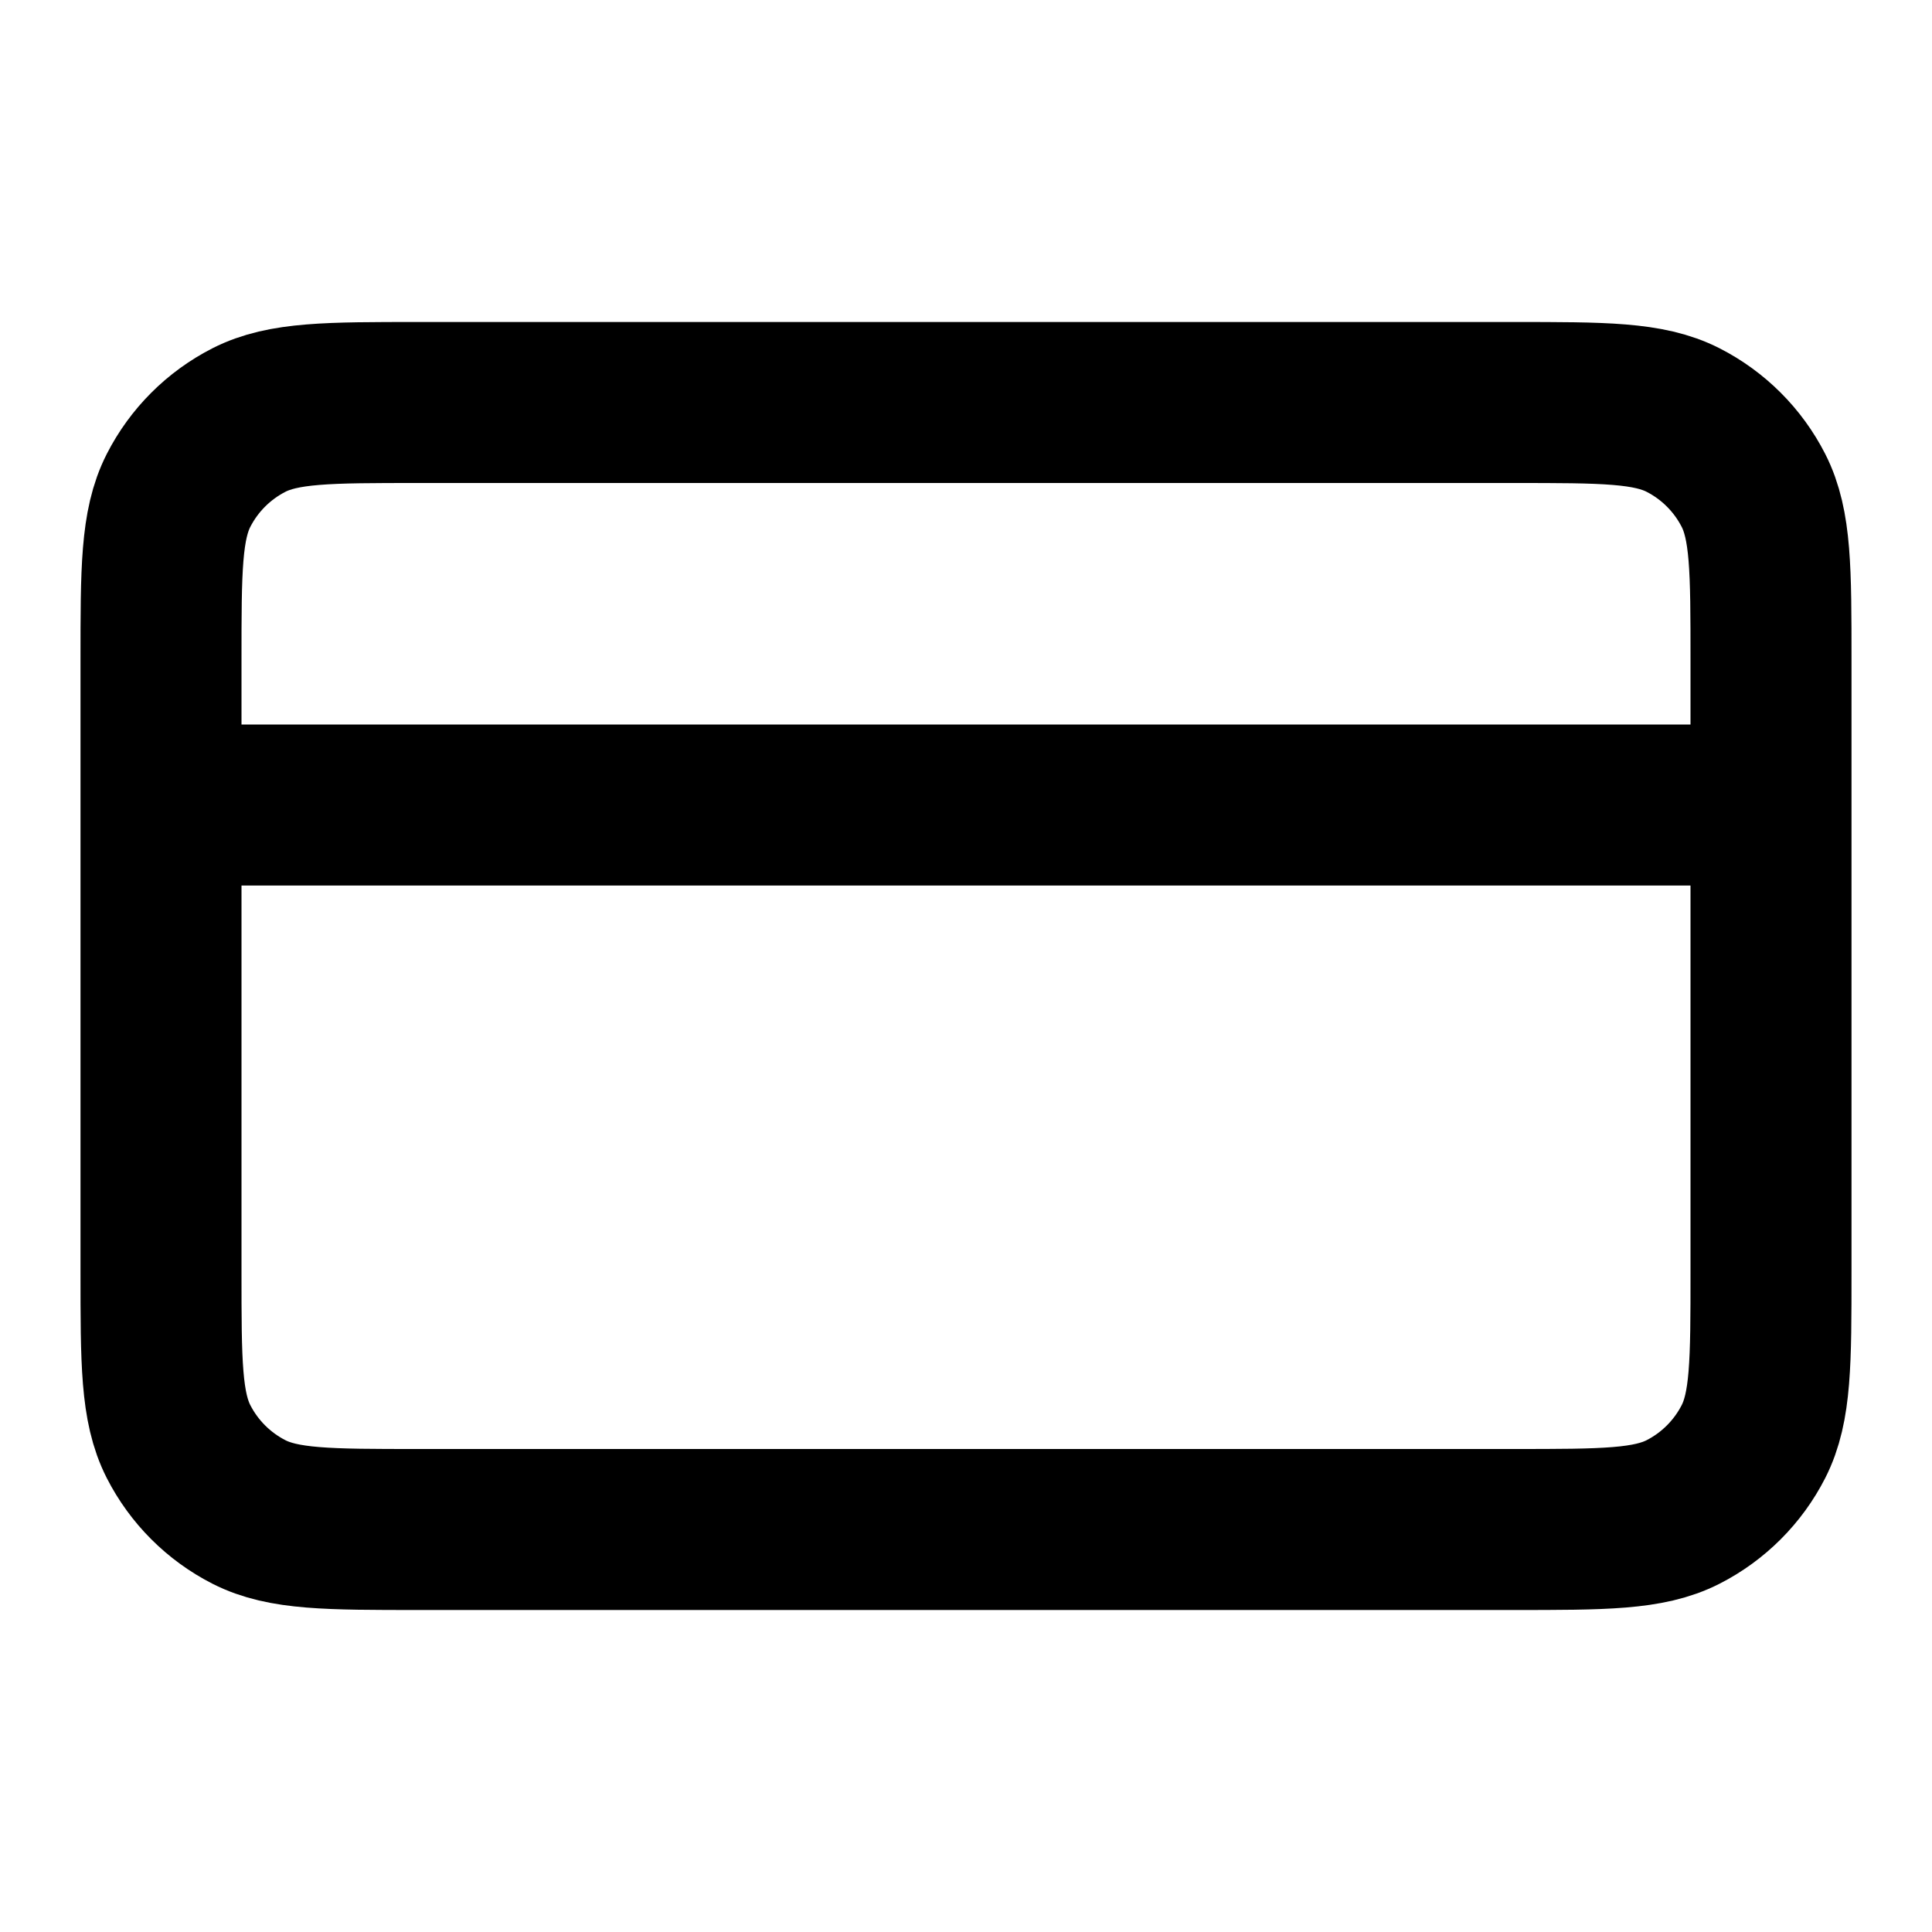
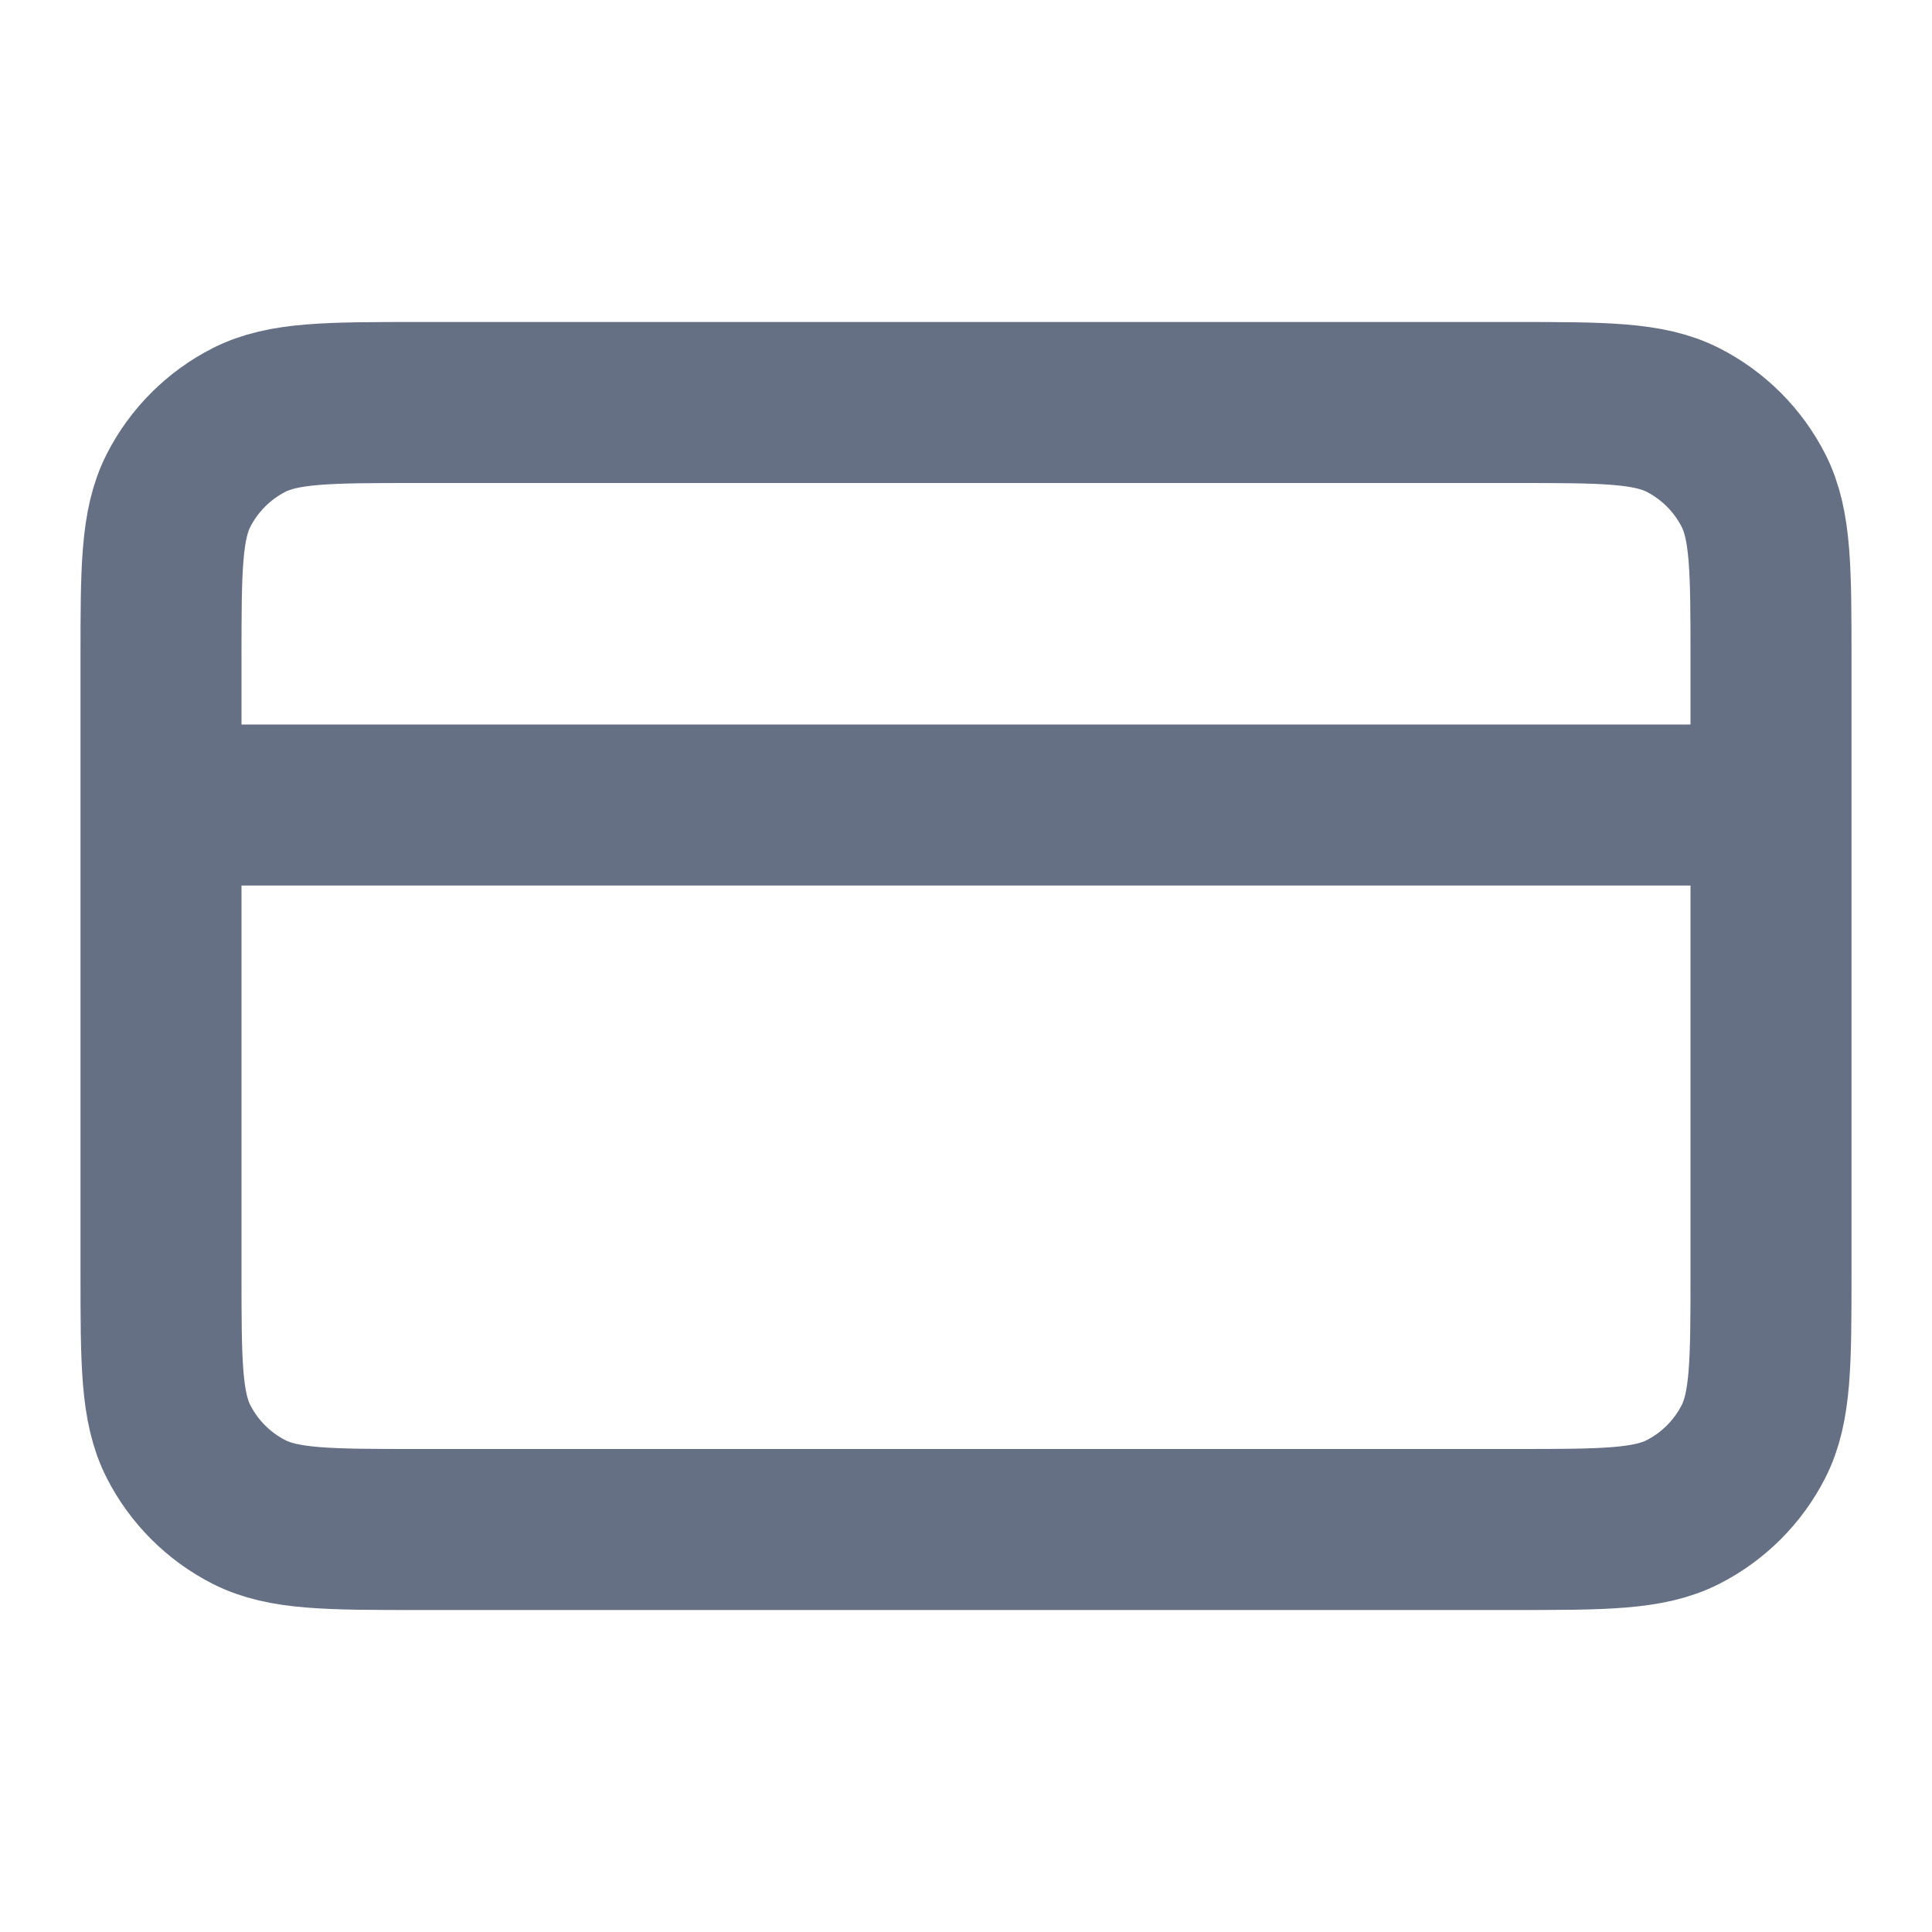
<svg xmlns="http://www.w3.org/2000/svg" width="24" height="24" viewBox="0 0 24 24" fill="none">
-   <path d="M22 10H2M2 8.2L2 15.8C2 16.92 2 17.48 2.218 17.908C2.41 18.284 2.716 18.59 3.092 18.782C3.52 19 4.08 19 5.2 19L18.8 19C19.92 19 20.48 19 20.908 18.782C21.284 18.59 21.59 18.284 21.782 17.908C22 17.48 22 16.92 22 15.8V8.2C22 7.08 22 6.52 21.782 6.092C21.59 5.716 21.284 5.41 20.908 5.218C20.48 5 19.92 5 18.8 5L5.2 5C4.08 5 3.52 5 3.092 5.218C2.716 5.41 2.41 5.716 2.218 6.092C2 6.52 2 7.08 2 8.2Z" stroke="black" stroke-width="2" stroke-linecap="round" stroke-linejoin="round" />
+   <path d="M22 10H2M2 8.2L2 15.8C2 16.92 2 17.48 2.218 17.908C2.41 18.284 2.716 18.59 3.092 18.782C3.52 19 4.08 19 5.2 19L18.8 19C19.92 19 20.48 19 20.908 18.782C21.284 18.59 21.59 18.284 21.782 17.908C22 17.48 22 16.92 22 15.8V8.2C22 7.08 22 6.52 21.782 6.092C21.59 5.716 21.284 5.41 20.908 5.218C20.48 5 19.92 5 18.8 5L5.2 5C4.08 5 3.52 5 3.092 5.218C2.716 5.41 2.41 5.716 2.218 6.092C2 6.52 2 7.08 2 8.2Z" stroke="#667085" stroke-width="2" stroke-linecap="round" stroke-linejoin="round" />
</svg>
